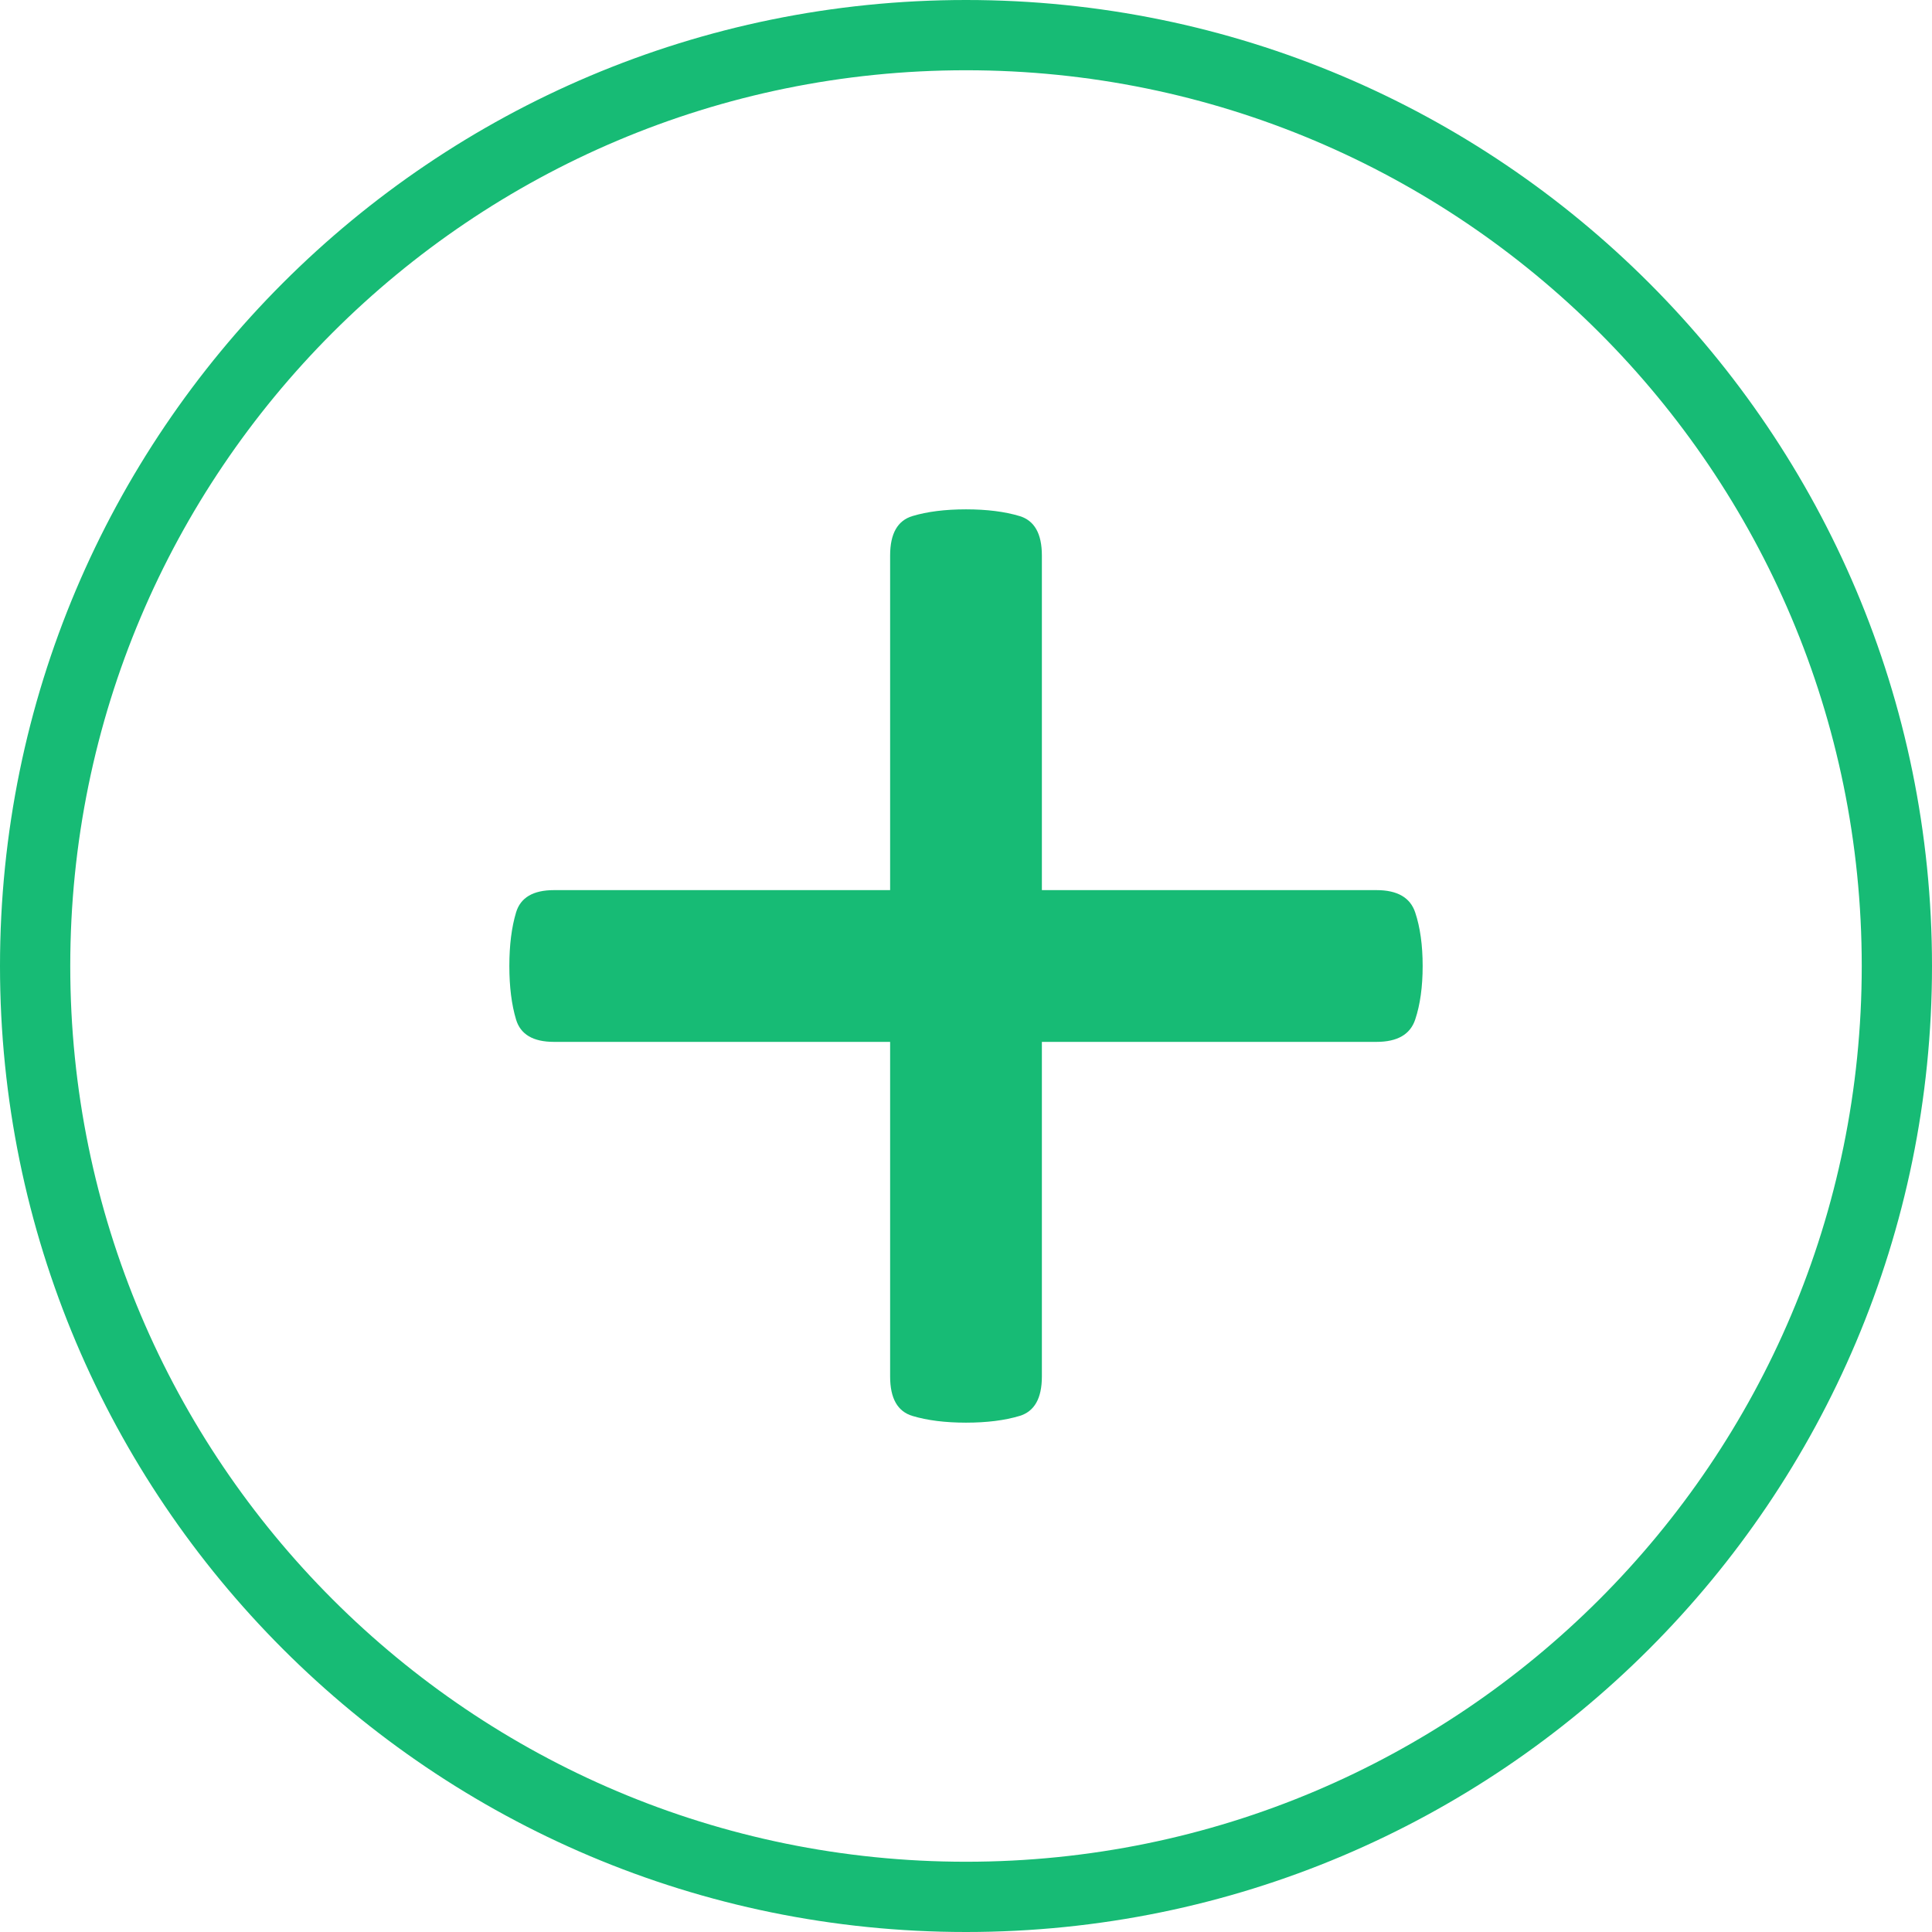
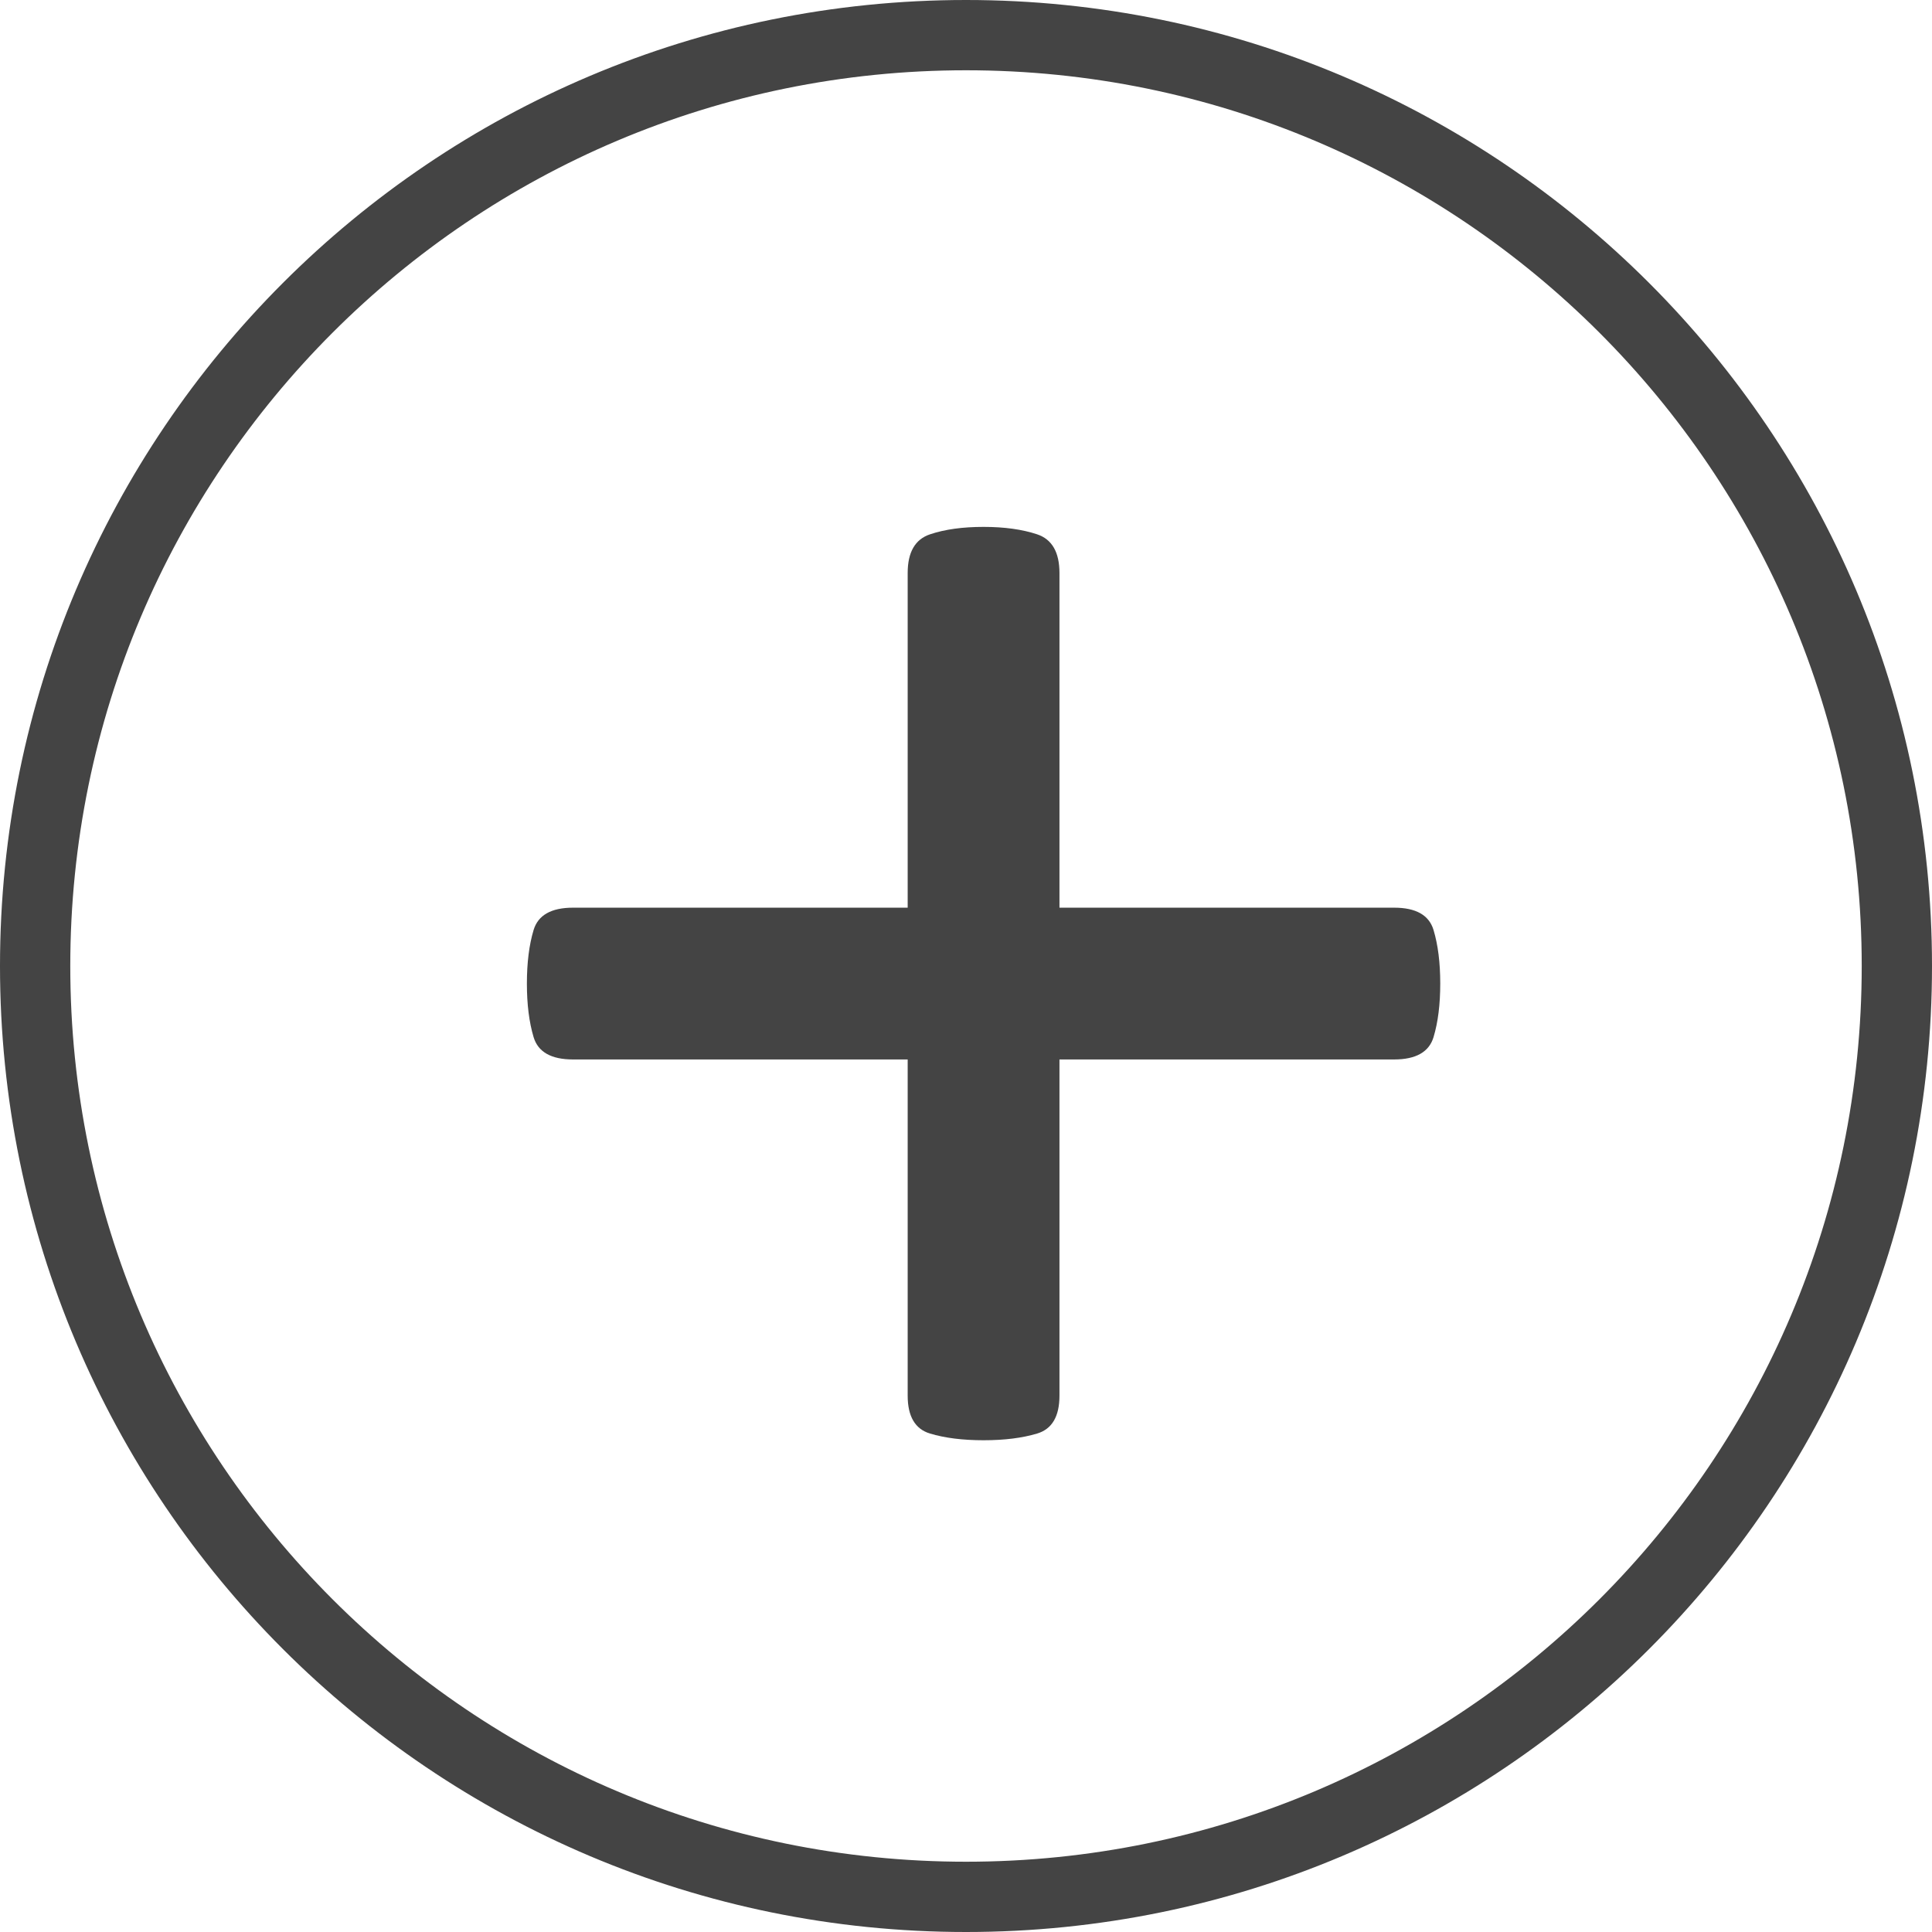
- <svg xmlns="http://www.w3.org/2000/svg" width="55px" height="55px" viewBox="0 0 55 55" version="1.1">
-   <defs />
-   <g id="Page-1" stroke="none" stroke-width="1" fill="none" fill-rule="evenodd">
-     <g id="Main-view" transform="translate(-113, -171)" fill="#17BB75">
-       <g id="Oval-1-+-EYE-Copy" transform="translate(140.5, 198.5) rotate(-270) translate(-140.5, -198.5) translate(113, 171)">
-         <path d="M27.5,55 C42.688,55 55,42.688 55,27.5 C55,12.312 42.688,-2.84217094e-14 27.5,-2.84217094e-14 C12.312,-2.84217094e-14 0,12.312 0,27.5 C0,42.688 12.312,55 27.5,55 L27.5,55 Z M27.5,53 C13.417,53 2,41.583 2,27.5 C2,13.417 13.417,2 27.5,2 C41.583,2 53,13.417 53,27.5 C53,41.583 41.583,53 27.5,53 L27.5,53 Z" id="Shape" />
-         <path d="M40.5,27.5 C40.5,28.093 40.436,28.601 40.309,29.024 C40.182,29.448 39.808,29.66 39.187,29.66 L29.66,29.66 L29.66,39.23 C29.66,39.822 29.448,40.182 29.024,40.309 C28.601,40.436 28.093,40.5 27.5,40.5 C26.907,40.5 26.399,40.436 25.976,40.309 C25.552,40.182 25.34,39.822 25.34,39.23 L25.34,29.66 L15.813,29.66 C15.192,29.66 14.818,29.448 14.691,29.024 C14.564,28.601 14.5,28.093 14.5,27.5 C14.5,26.907 14.564,26.399 14.691,25.976 C14.818,25.552 15.192,25.34 15.813,25.34 L25.34,25.34 L25.34,15.813 C25.34,15.22 25.552,14.853 25.976,14.712 C26.399,14.571 26.907,14.5 27.5,14.5 C28.093,14.5 28.601,14.571 29.024,14.712 C29.448,14.853 29.66,15.22 29.66,15.813 L29.66,25.34 L39.187,25.34 C39.808,25.34 40.182,25.552 40.309,25.976 C40.436,26.399 40.5,26.907 40.5,27.5 L40.5,27.5 Z" id="Page-1" />
-       </g>
-     </g>
-   </g>
+ <svg xmlns="http://www.w3.org/2000/svg" version="1.1" width="32" height="32" viewBox="0 0 32 32">
+   <path fill="#444" d="M16 32c8.837 0 16-7.163 16-16s-7.163-16-16-16c-8.837 0-16 7.163-16 16s7.163 16 16 16v0zM16 30.836c-8.194 0-14.836-6.642-14.836-14.836s6.642-14.836 14.836-14.836c8.194 0 14.836 6.642 14.836 14.836s-6.642 14.836-14.836 14.836v0z" />
+   <path fill="#444" d="M23.855 16.291c0 0.345-0.037 0.641-0.111 0.887s-0.292 0.37-0.653 0.37h-5.543v5.568c0 0.345-0.123 0.554-0.37 0.628s-0.542 0.111-0.887 0.111c-0.345 0-0.641-0.037-0.887-0.111s-0.37-0.283-0.37-0.628v-5.568h-5.543c-0.361 0-0.579-0.123-0.653-0.37s-0.111-0.542-0.111-0.887c0-0.345 0.037-0.641 0.111-0.887s0.292-0.37 0.653-0.37h5.543v-5.543c0-0.345 0.123-0.558 0.37-0.641s0.542-0.123 0.887-0.123c0.345 0 0.641 0.041 0.887 0.123s0.37 0.296 0.37 0.641v5.543h5.543c0.361 0 0.579 0.123 0.653 0.37s0.111 0.542 0.111 0.887v0 0z" />
</svg>
